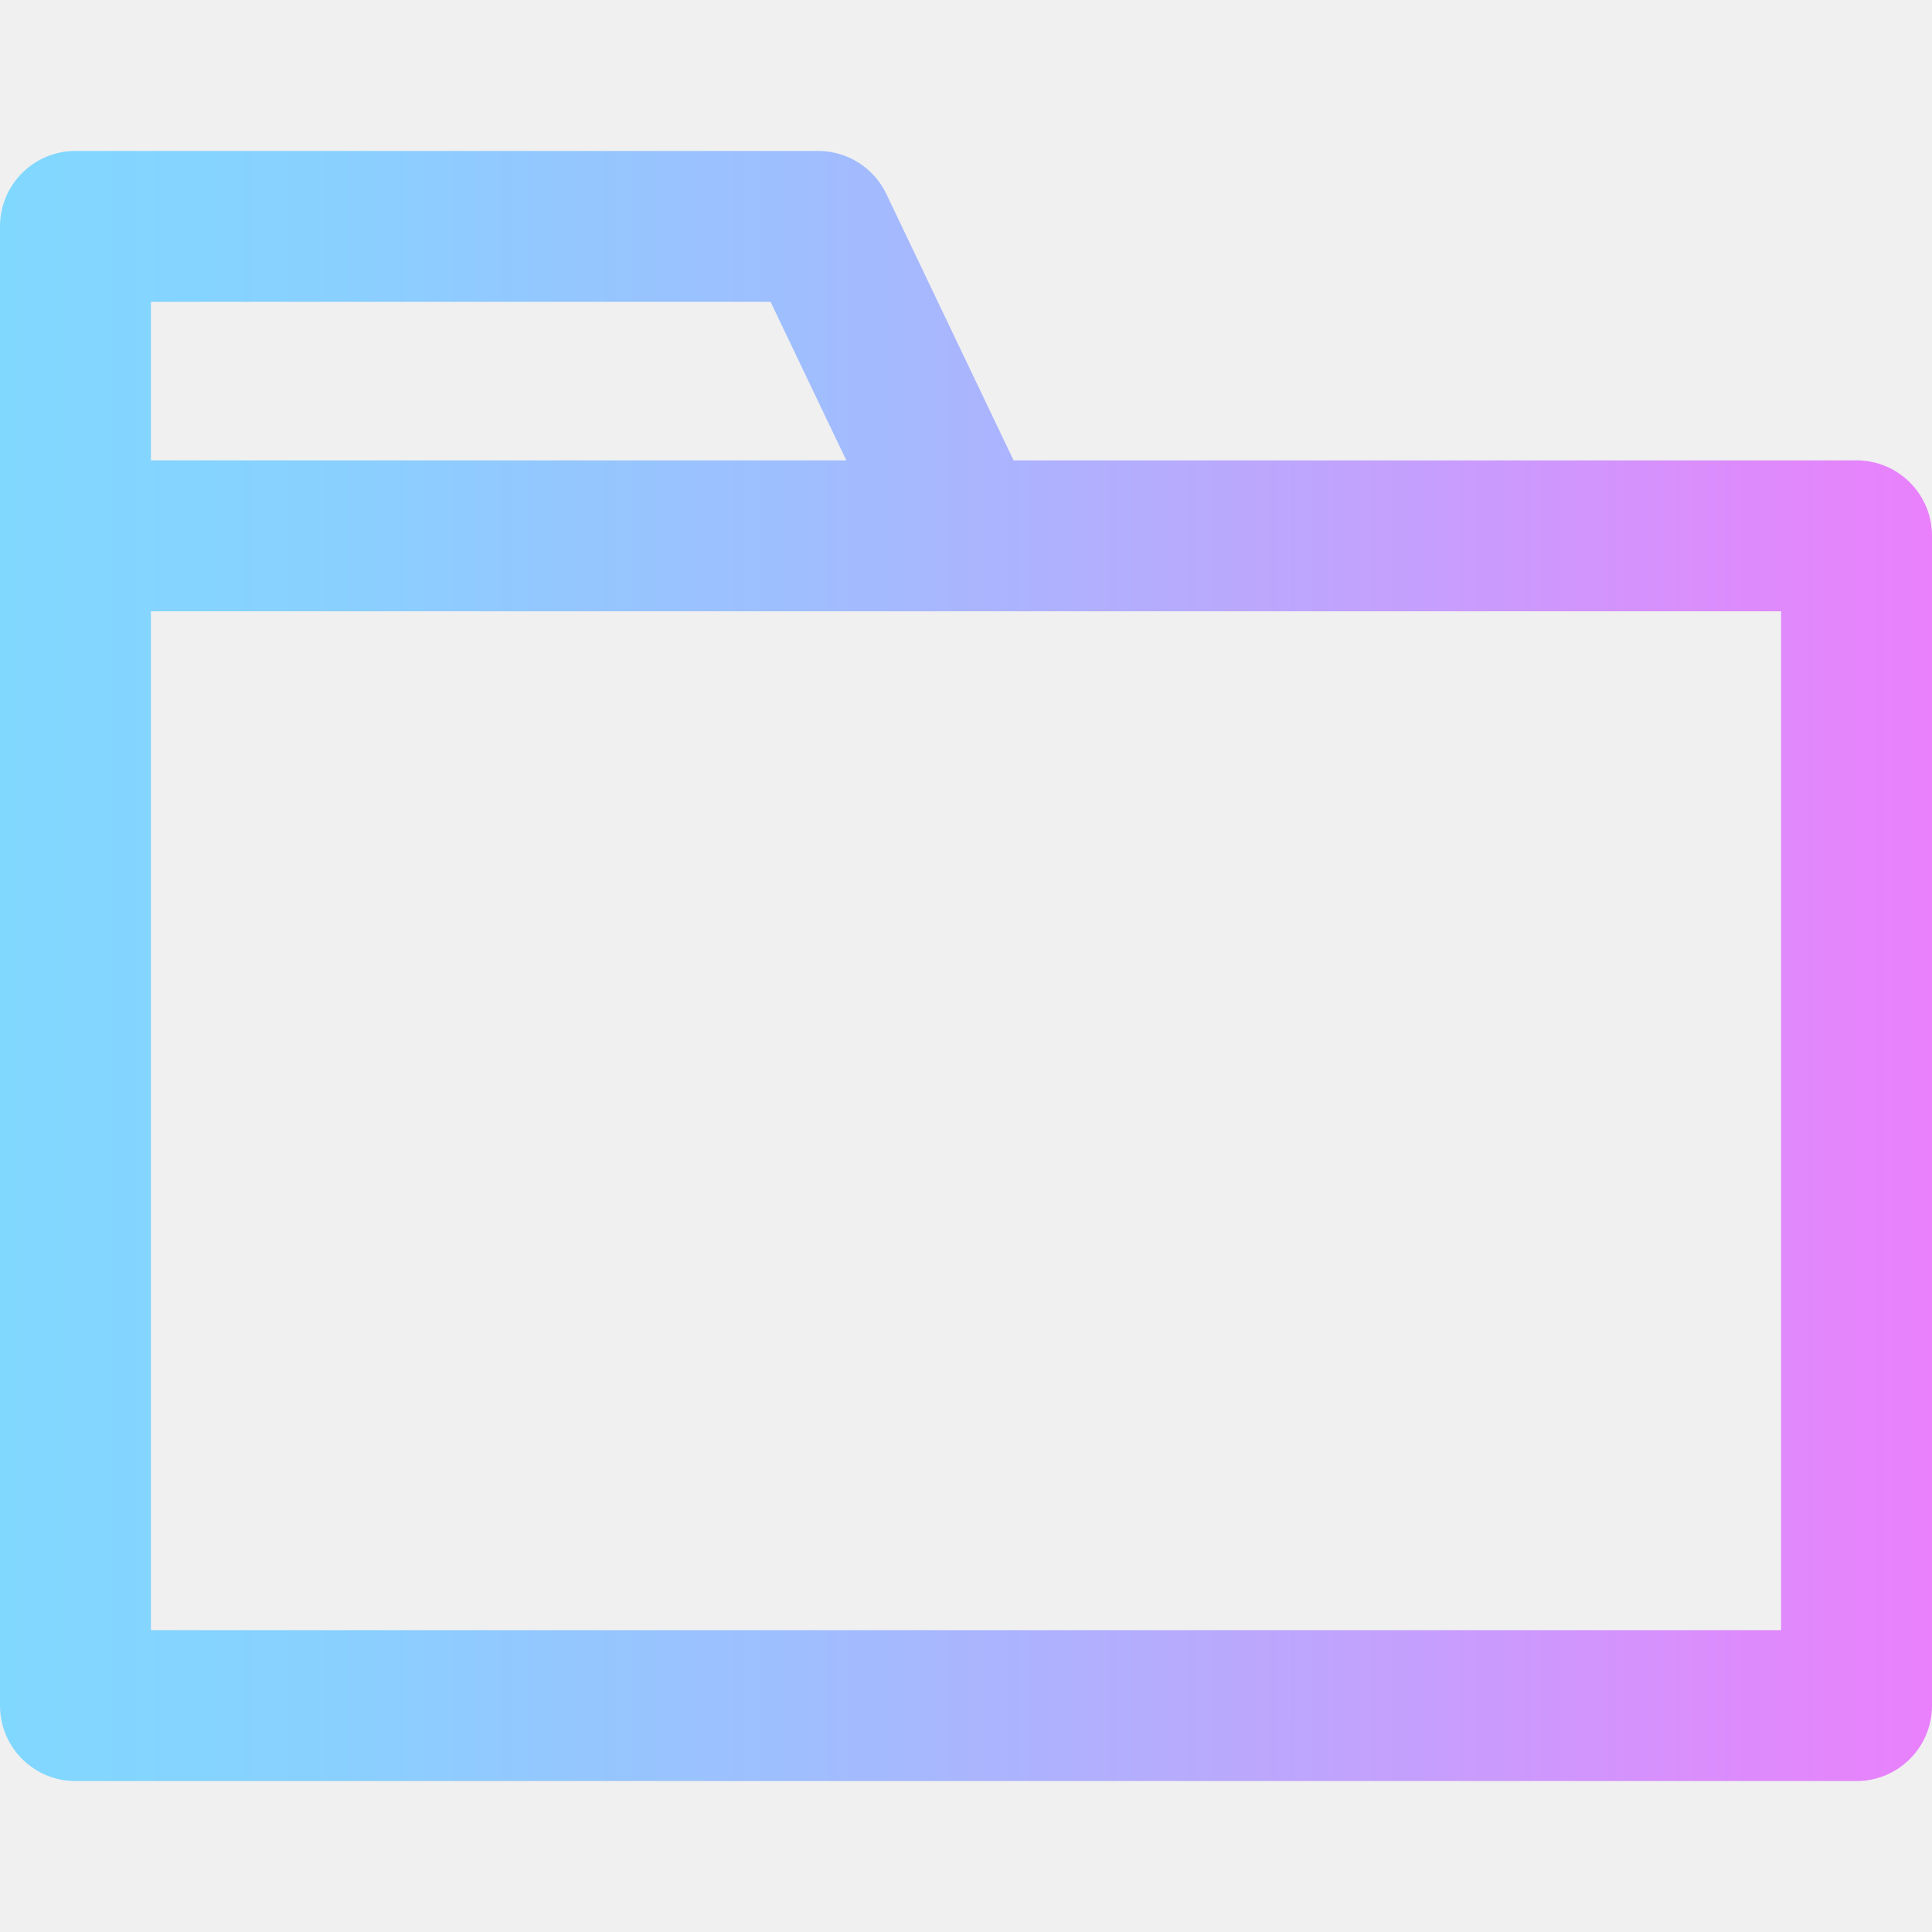
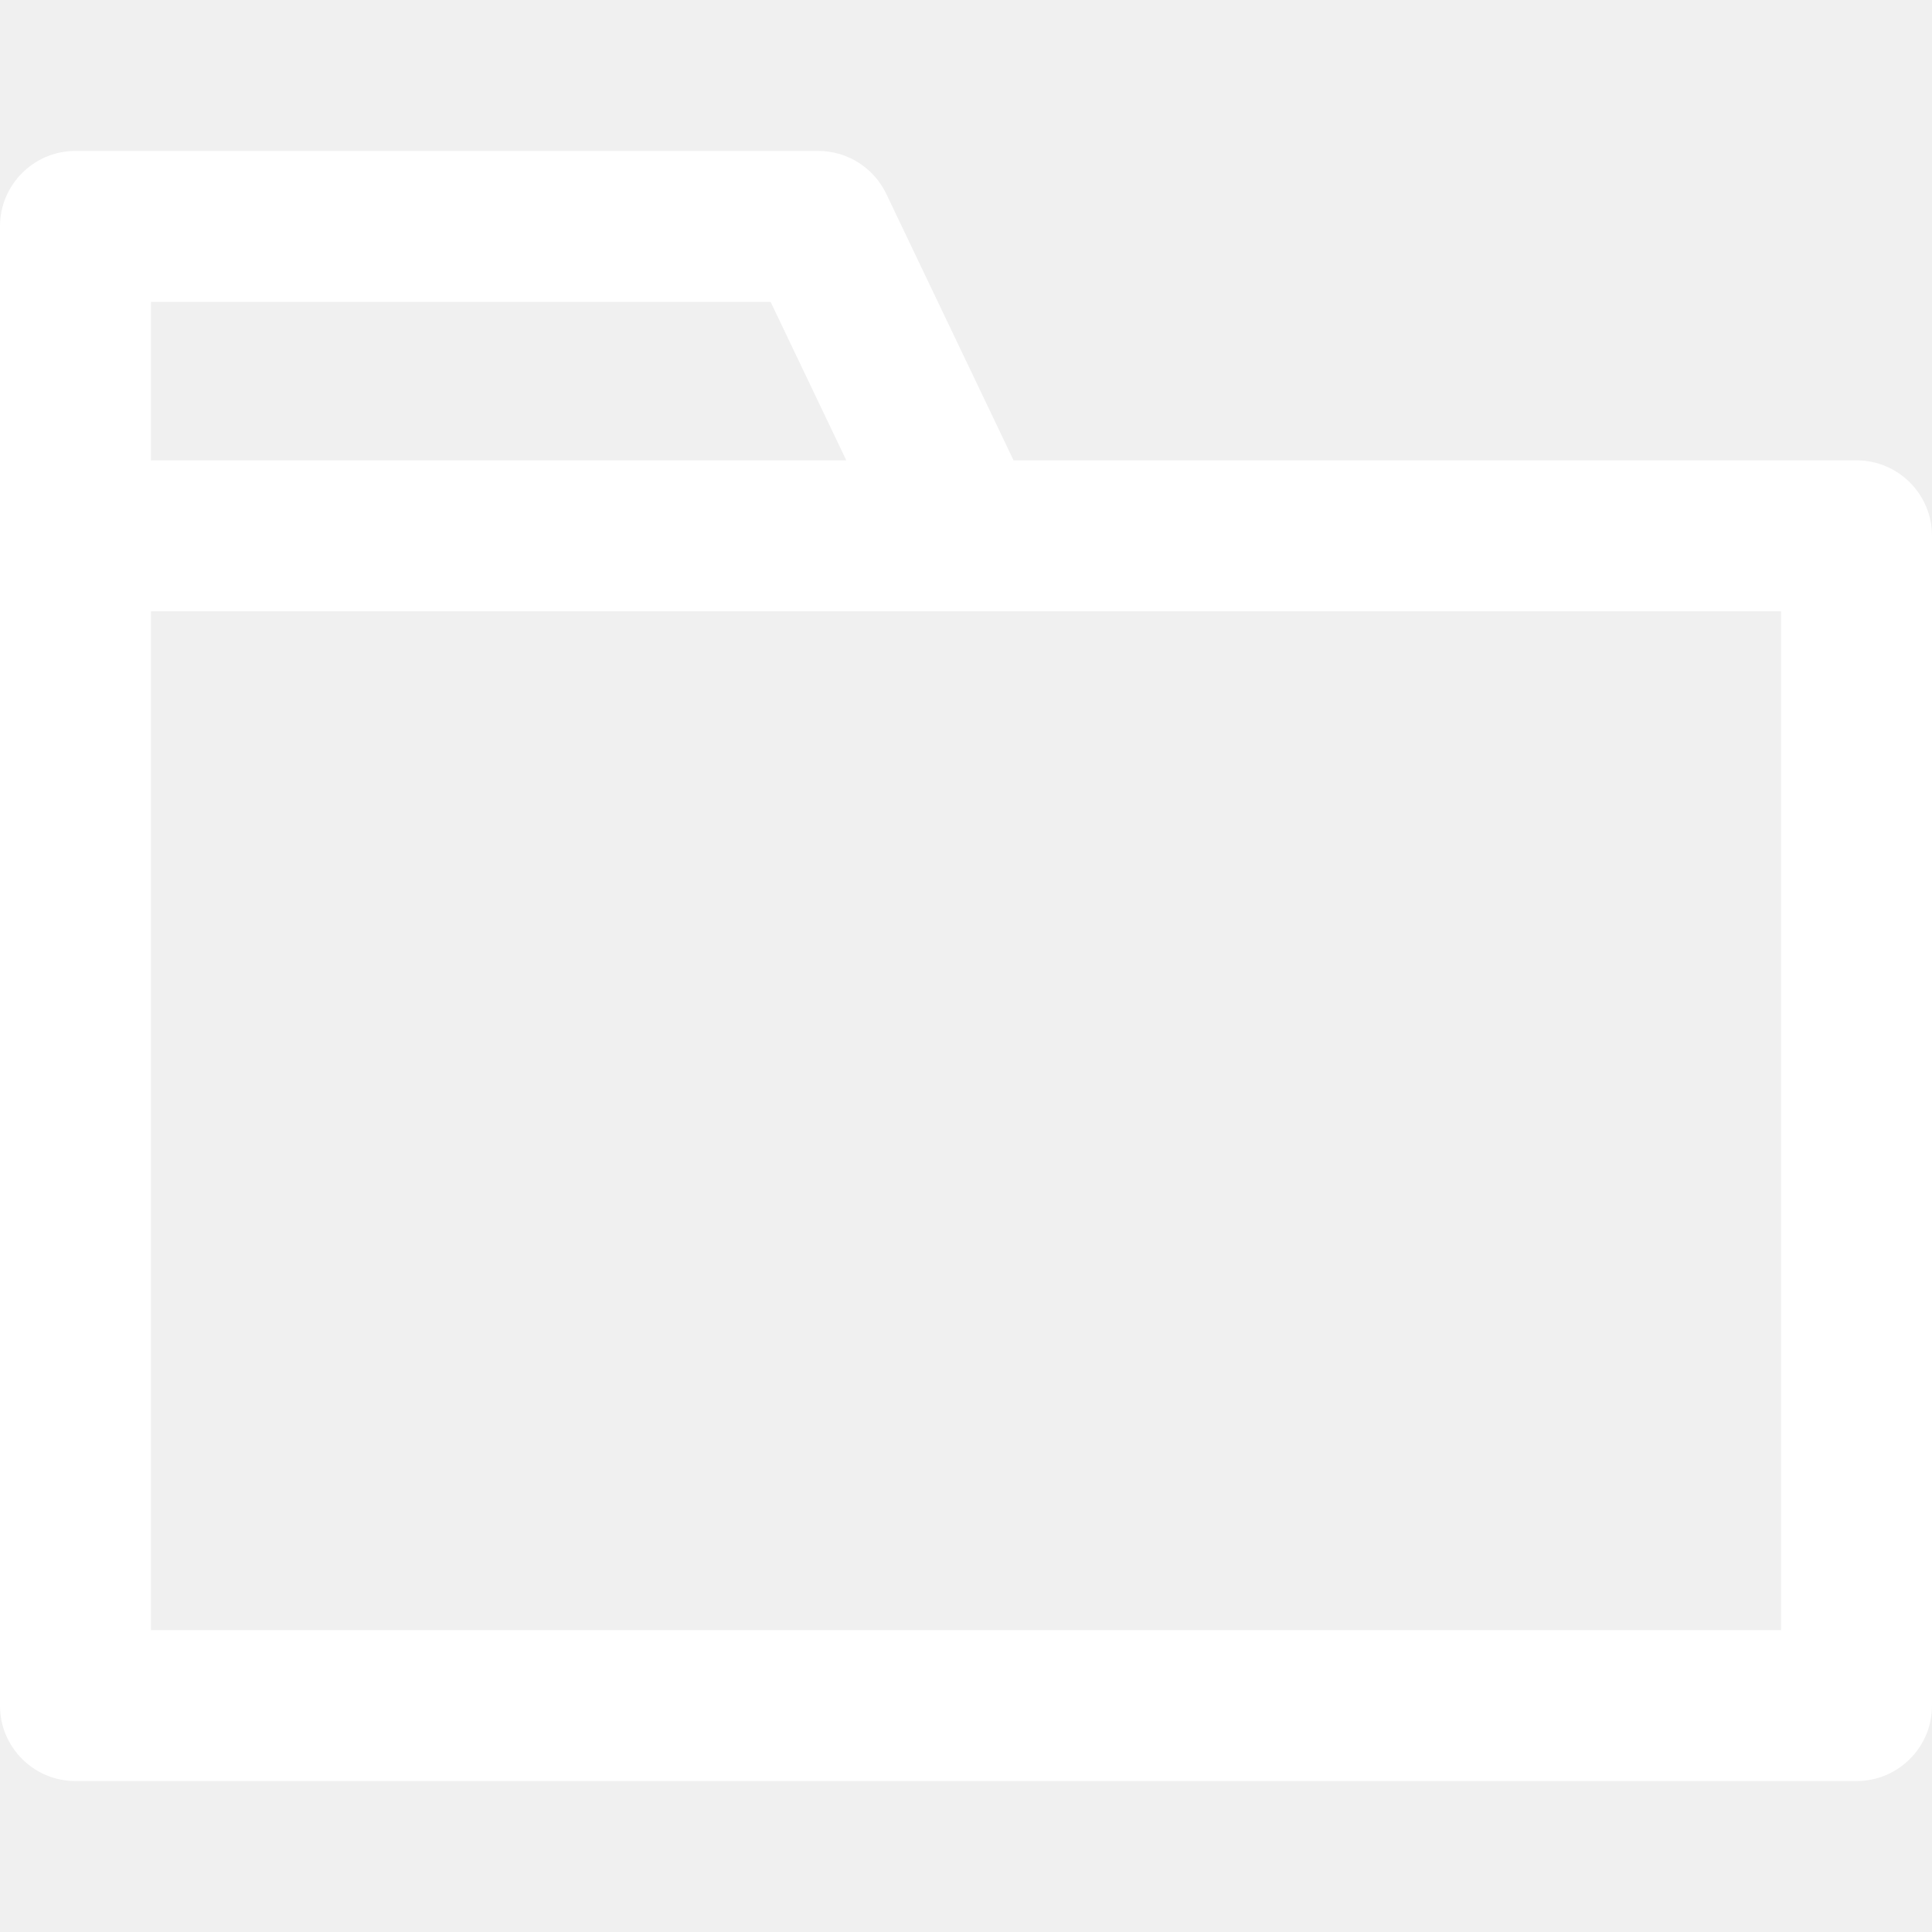
<svg xmlns="http://www.w3.org/2000/svg" version="1.1" id="Capa_1" x="0px" y="0px" viewBox="0 0 512 512" style="enable-background:new 0 0 512 512;" xml:space="preserve">
  <linearGradient id="SVGID_1_" gradientUnits="userSpaceOnUse" x1="0" y1="258" x2="512" y2="258" gradientTransform="matrix(1 0 0 -1 0 514)">
-     <stop offset="0" style="stop-color:#80D8FF" />
-     <stop offset="0.16" style="stop-color:#88D1FF" />
-     <stop offset="0.413" style="stop-color:#9FBEFE" />
-     <stop offset="0.725" style="stop-color:#C4A0FD" />
-     <stop offset="1" style="stop-color:#EA80FC" />
+     <stop offset="0" style="stop-color:#fff" />
+     <stop offset="0.16" style="stop-color:#fff" />
+     <stop offset="0.413" style="stop-color:#fff" />
+     <stop offset="0.725" style="stop-color:#fff" />
+     <stop offset="1" style="stop-color:#fff" />
  </linearGradient>
-   <path style="fill:url(#SVGID_1_);" d="M492,122H268.608l-33.734-70.621C231.552,44.427,224.532,40,216.827,40H20  C8.954,40,0,48.954,0,60c0,14.441,0,377.607,0,392c0,11.046,8.954,20,20,20h472c11.046,0,20-8.954,20-20V142  C512,130.954,503.046,122,492,122z M40,80h164.216l20.063,42H40V80z M472,432H40V162c6.177,0,425.823,0,432,0V432z" />
+   <path style="fill:#fff;" d="M492,122H268.608l-33.734-70.621C231.552,44.427,224.532,40,216.827,40H20  C8.954,40,0,48.954,0,60c0,14.441,0,377.607,0,392c0,11.046,8.954,20,20,20h472c11.046,0,20-8.954,20-20V142  C512,130.954,503.046,122,492,122z M40,80h164.216l20.063,42H40V80z M472,432H40V162c6.177,0,425.823,0,432,0V432z" />
  <g>
</g>
  <g>
</g>
  <g>
</g>
  <g>
</g>
  <g>
</g>
  <g>
</g>
  <g>
</g>
  <g>
</g>
  <g>
</g>
  <g>
</g>
  <g>
</g>
  <g>
</g>
  <g>
</g>
  <g>
</g>
  <g>
</g>
</svg>
